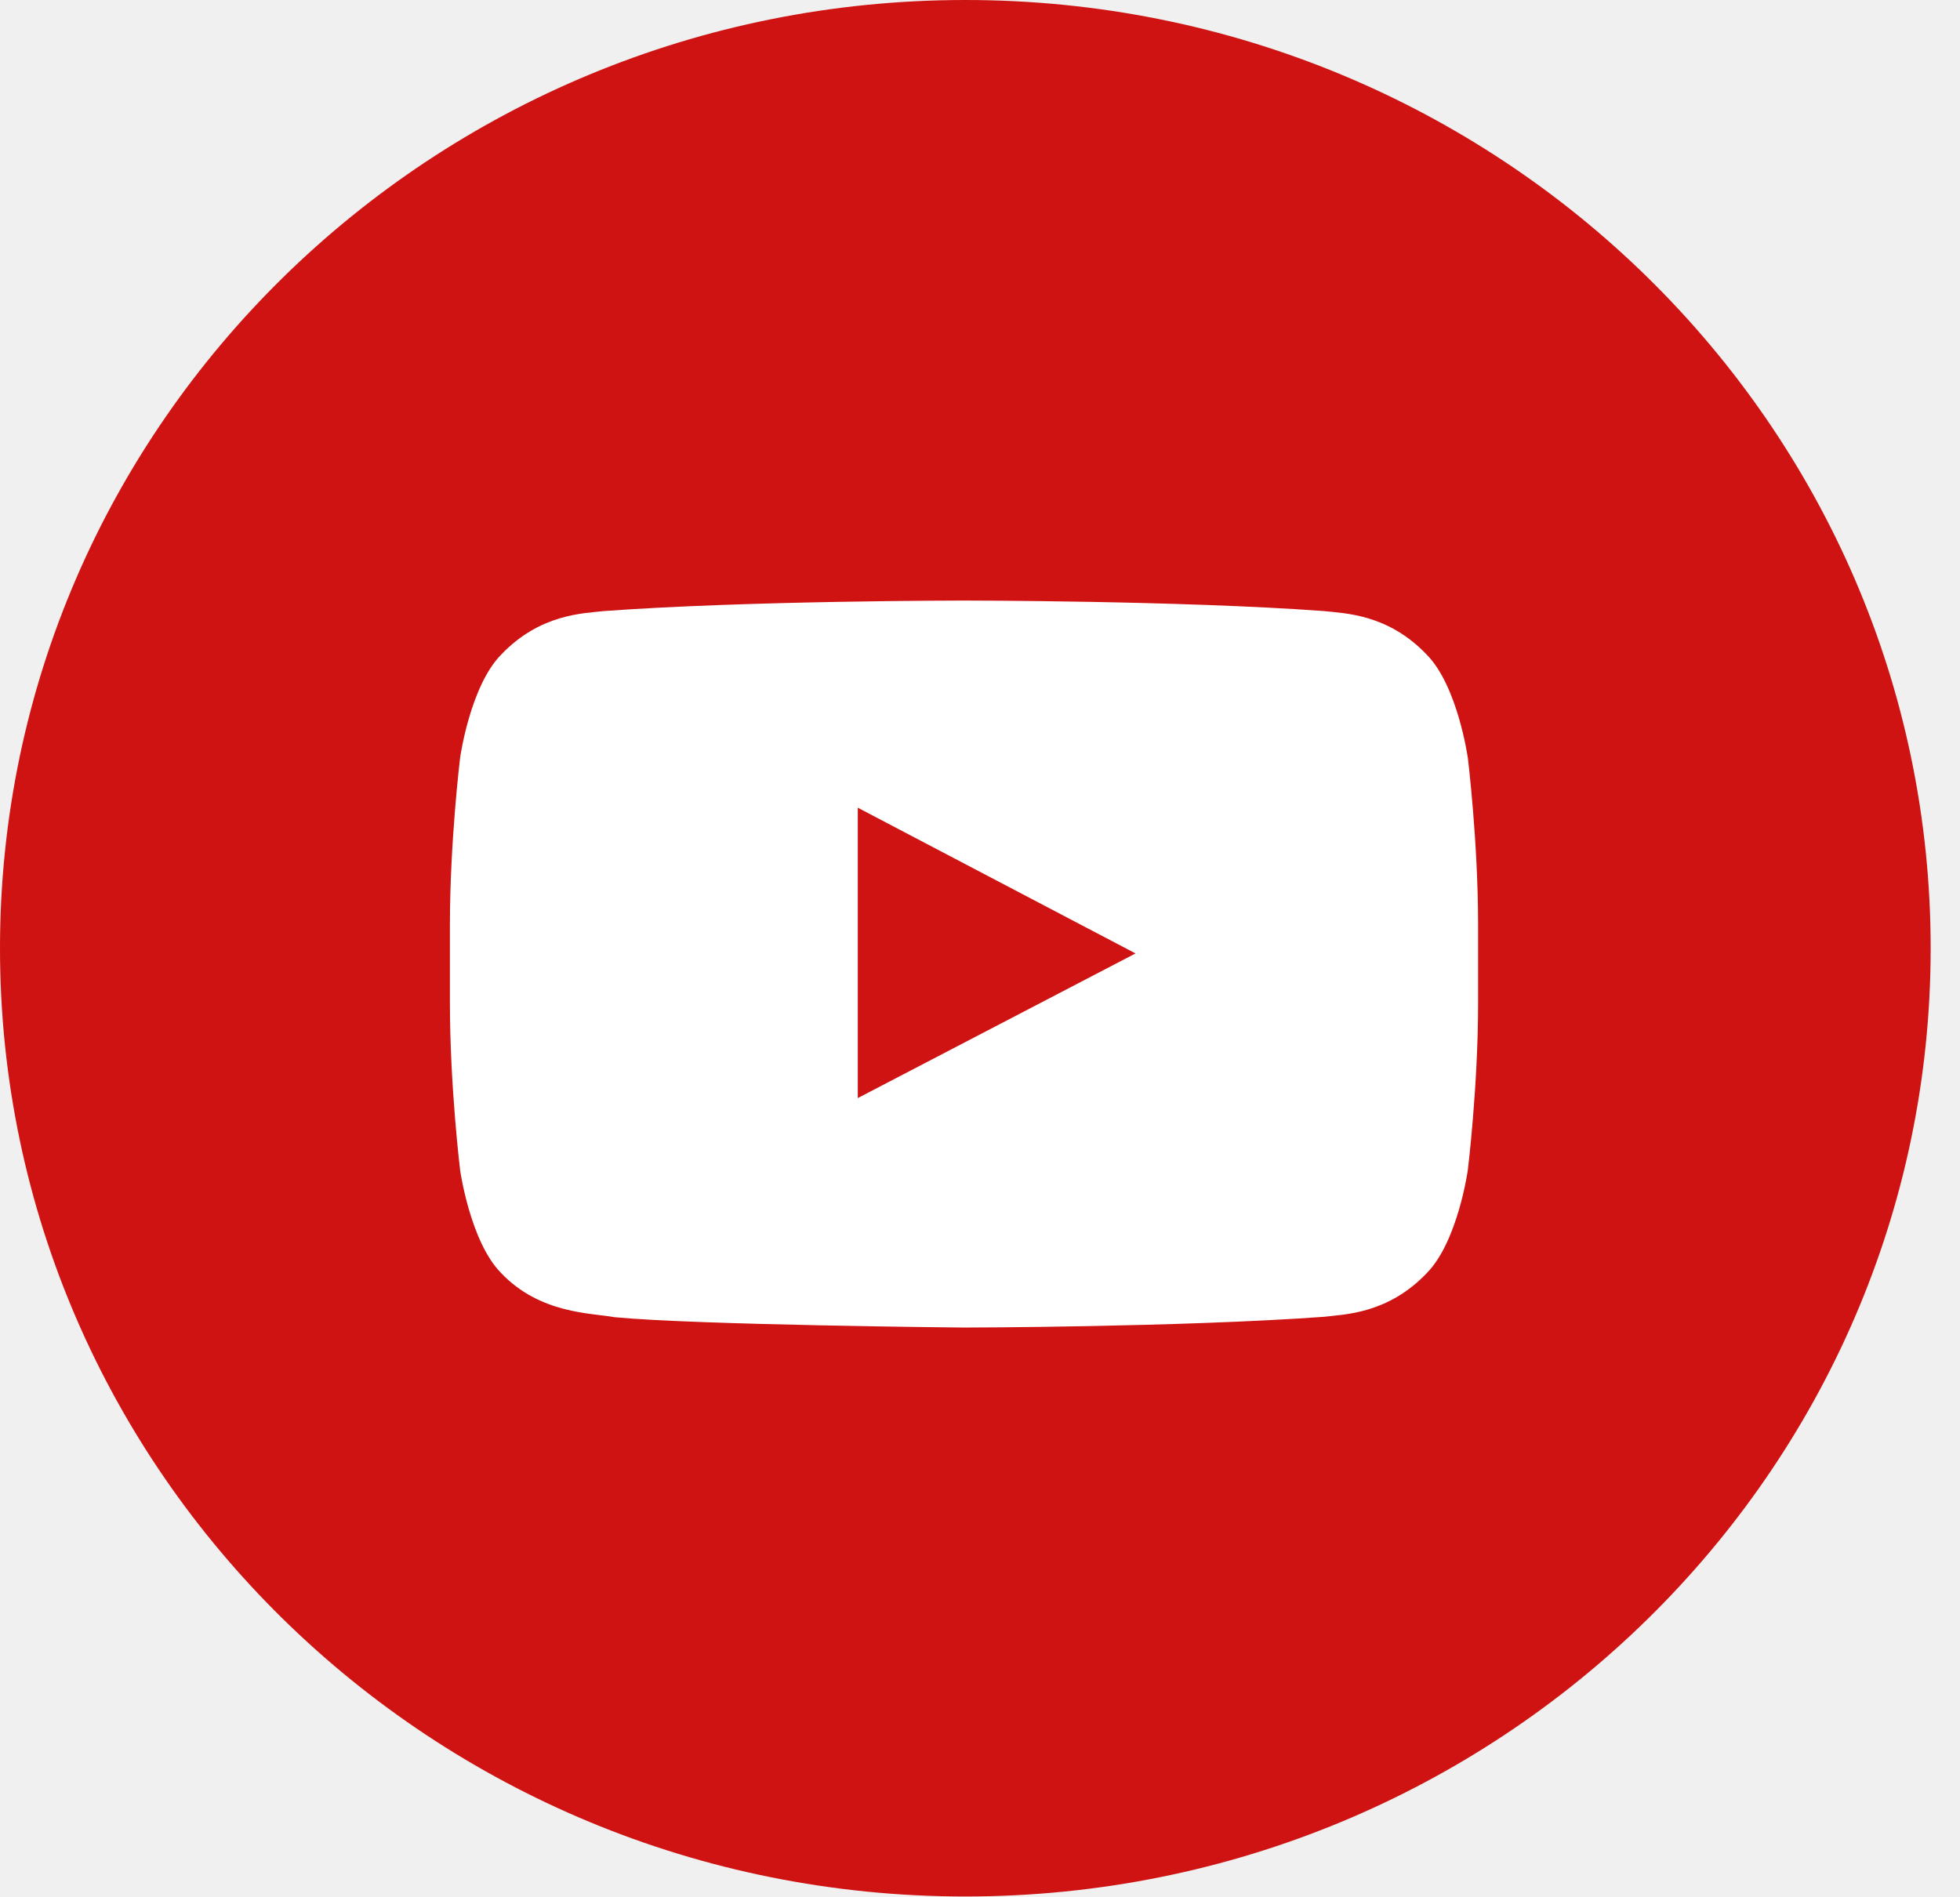
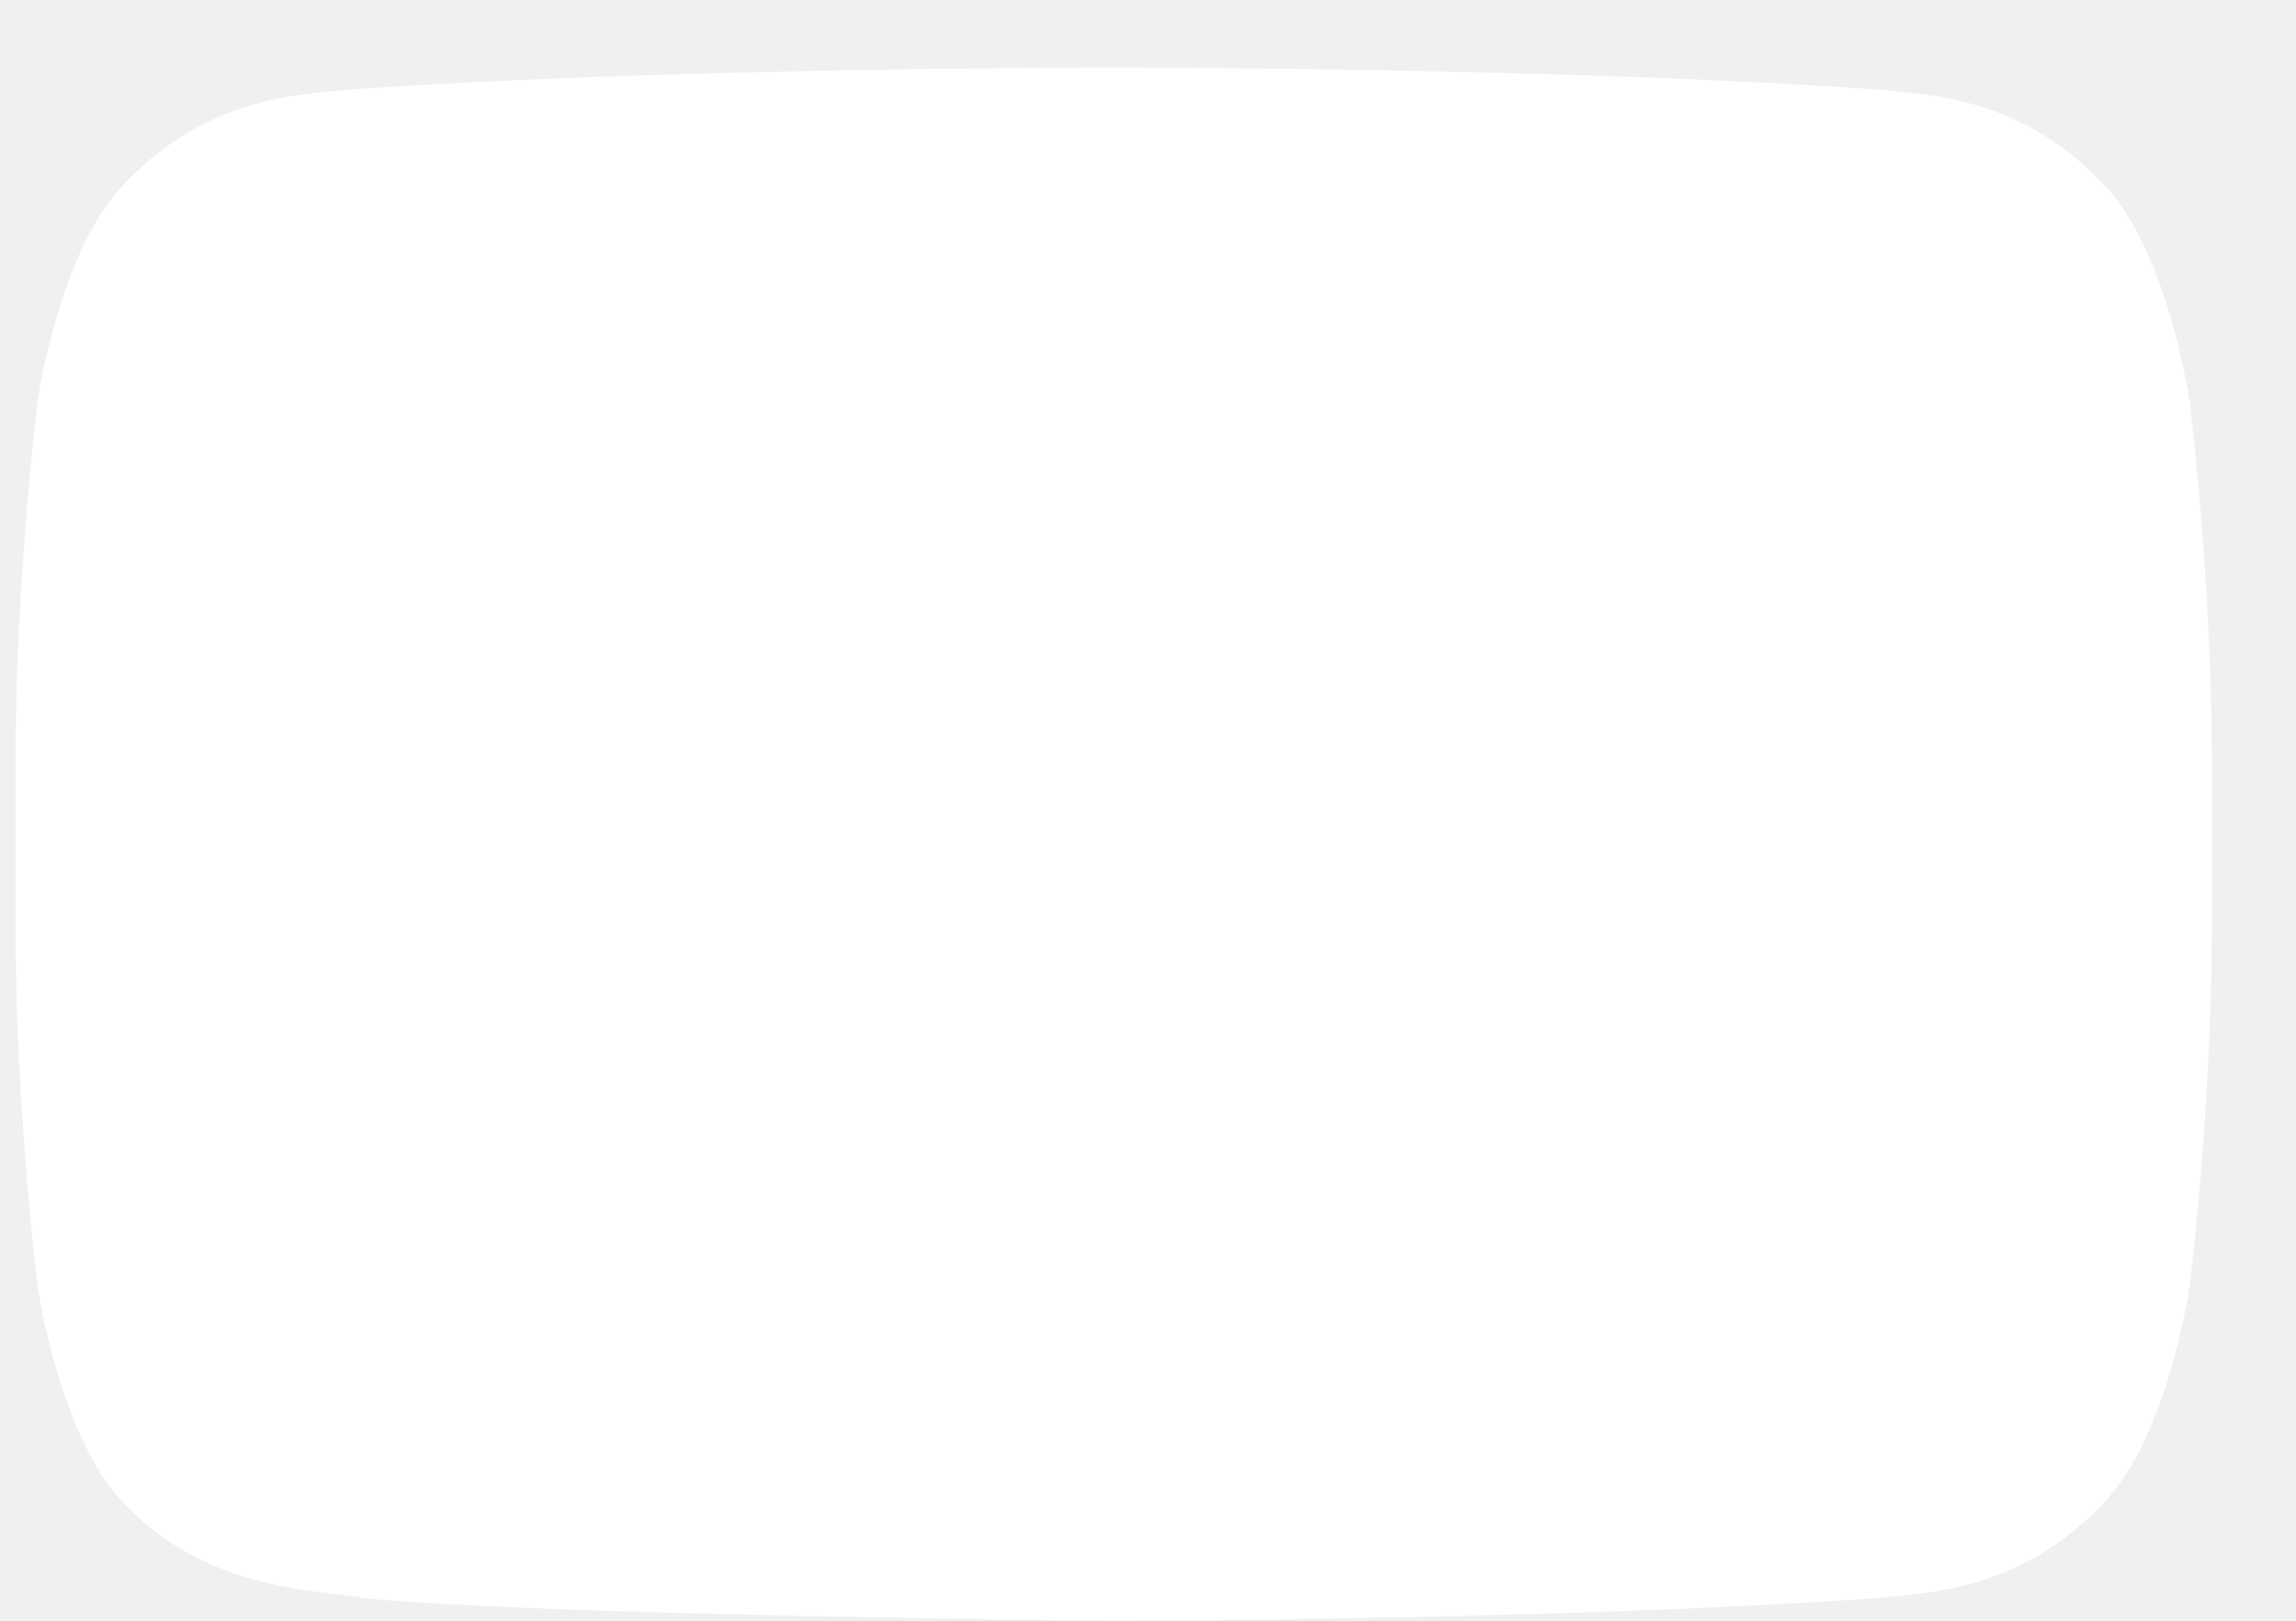
- <svg xmlns="http://www.w3.org/2000/svg" width="31" height="30" viewBox="0 0 31 30">
-   <g fill="none" fill-rule="evenodd">
-     <path fill="#CE1312" d="M0 15C0 6.716 6.836 0 15.268 0s15.268 6.716 15.268 15c0 8.284-6.836 15-15.268 15S0 23.284 0 15z" />
-     <path fill="#FFF" d="M23.214 11.98s-.159-1.126-.646-1.622c-.618-.652-1.312-.655-1.63-.692C18.664 9.5 15.25 9.5 15.25 9.5h-.007s-3.413 0-5.689.166c-.318.037-1.01.04-1.63.692-.487.496-.646 1.623-.646 1.623s-.162 1.323-.162 2.646v1.24c0 1.324.162 2.647.162 2.647s.159 1.126.646 1.622c.62.652 1.432.632 1.794.7 1.3.125 5.529.164 5.529.164s3.417-.005 5.693-.17c.317-.039 1.01-.042 1.629-.694.487-.496.646-1.622.646-1.622s.163-1.323.163-2.647v-1.24c0-1.323-.163-2.646-.163-2.646z" />
-     <path fill="#CE1312" d="M13.567 17.37v-4.593l4.393 2.305z" />
-   </g>
+ <svg xmlns="http://www.w3.org/2000/svg" width="17" height="12" viewBox="0 0 17 12" fill="none">
+   <path fill-rule="evenodd" clip-rule="evenodd" d="M16.214 2.981C16.214 2.981 16.055 1.854 15.568 1.358C14.95 0.706 14.256 0.703 13.939 0.666C11.663 0.5 8.249 0.5 8.249 0.5H8.242C8.242 0.5 4.829 0.5 2.553 0.666C2.235 0.703 1.542 0.706 0.923 1.358C0.436 1.854 0.277 2.981 0.277 2.981C0.277 2.981 0.115 4.304 0.115 5.627V6.867C0.115 8.191 0.277 9.514 0.277 9.514C0.277 9.514 0.436 10.64 0.923 11.136C1.542 11.788 2.355 11.768 2.717 11.835C4.018 11.961 8.246 12 8.246 12C8.246 12 11.663 11.995 13.939 11.829C14.256 11.791 14.95 11.788 15.568 11.136C16.055 10.64 16.214 9.514 16.214 9.514C16.214 9.514 16.377 8.191 16.377 6.867V5.627C16.377 4.304 16.214 2.981 16.214 2.981Z" fill="white" />
</svg>
